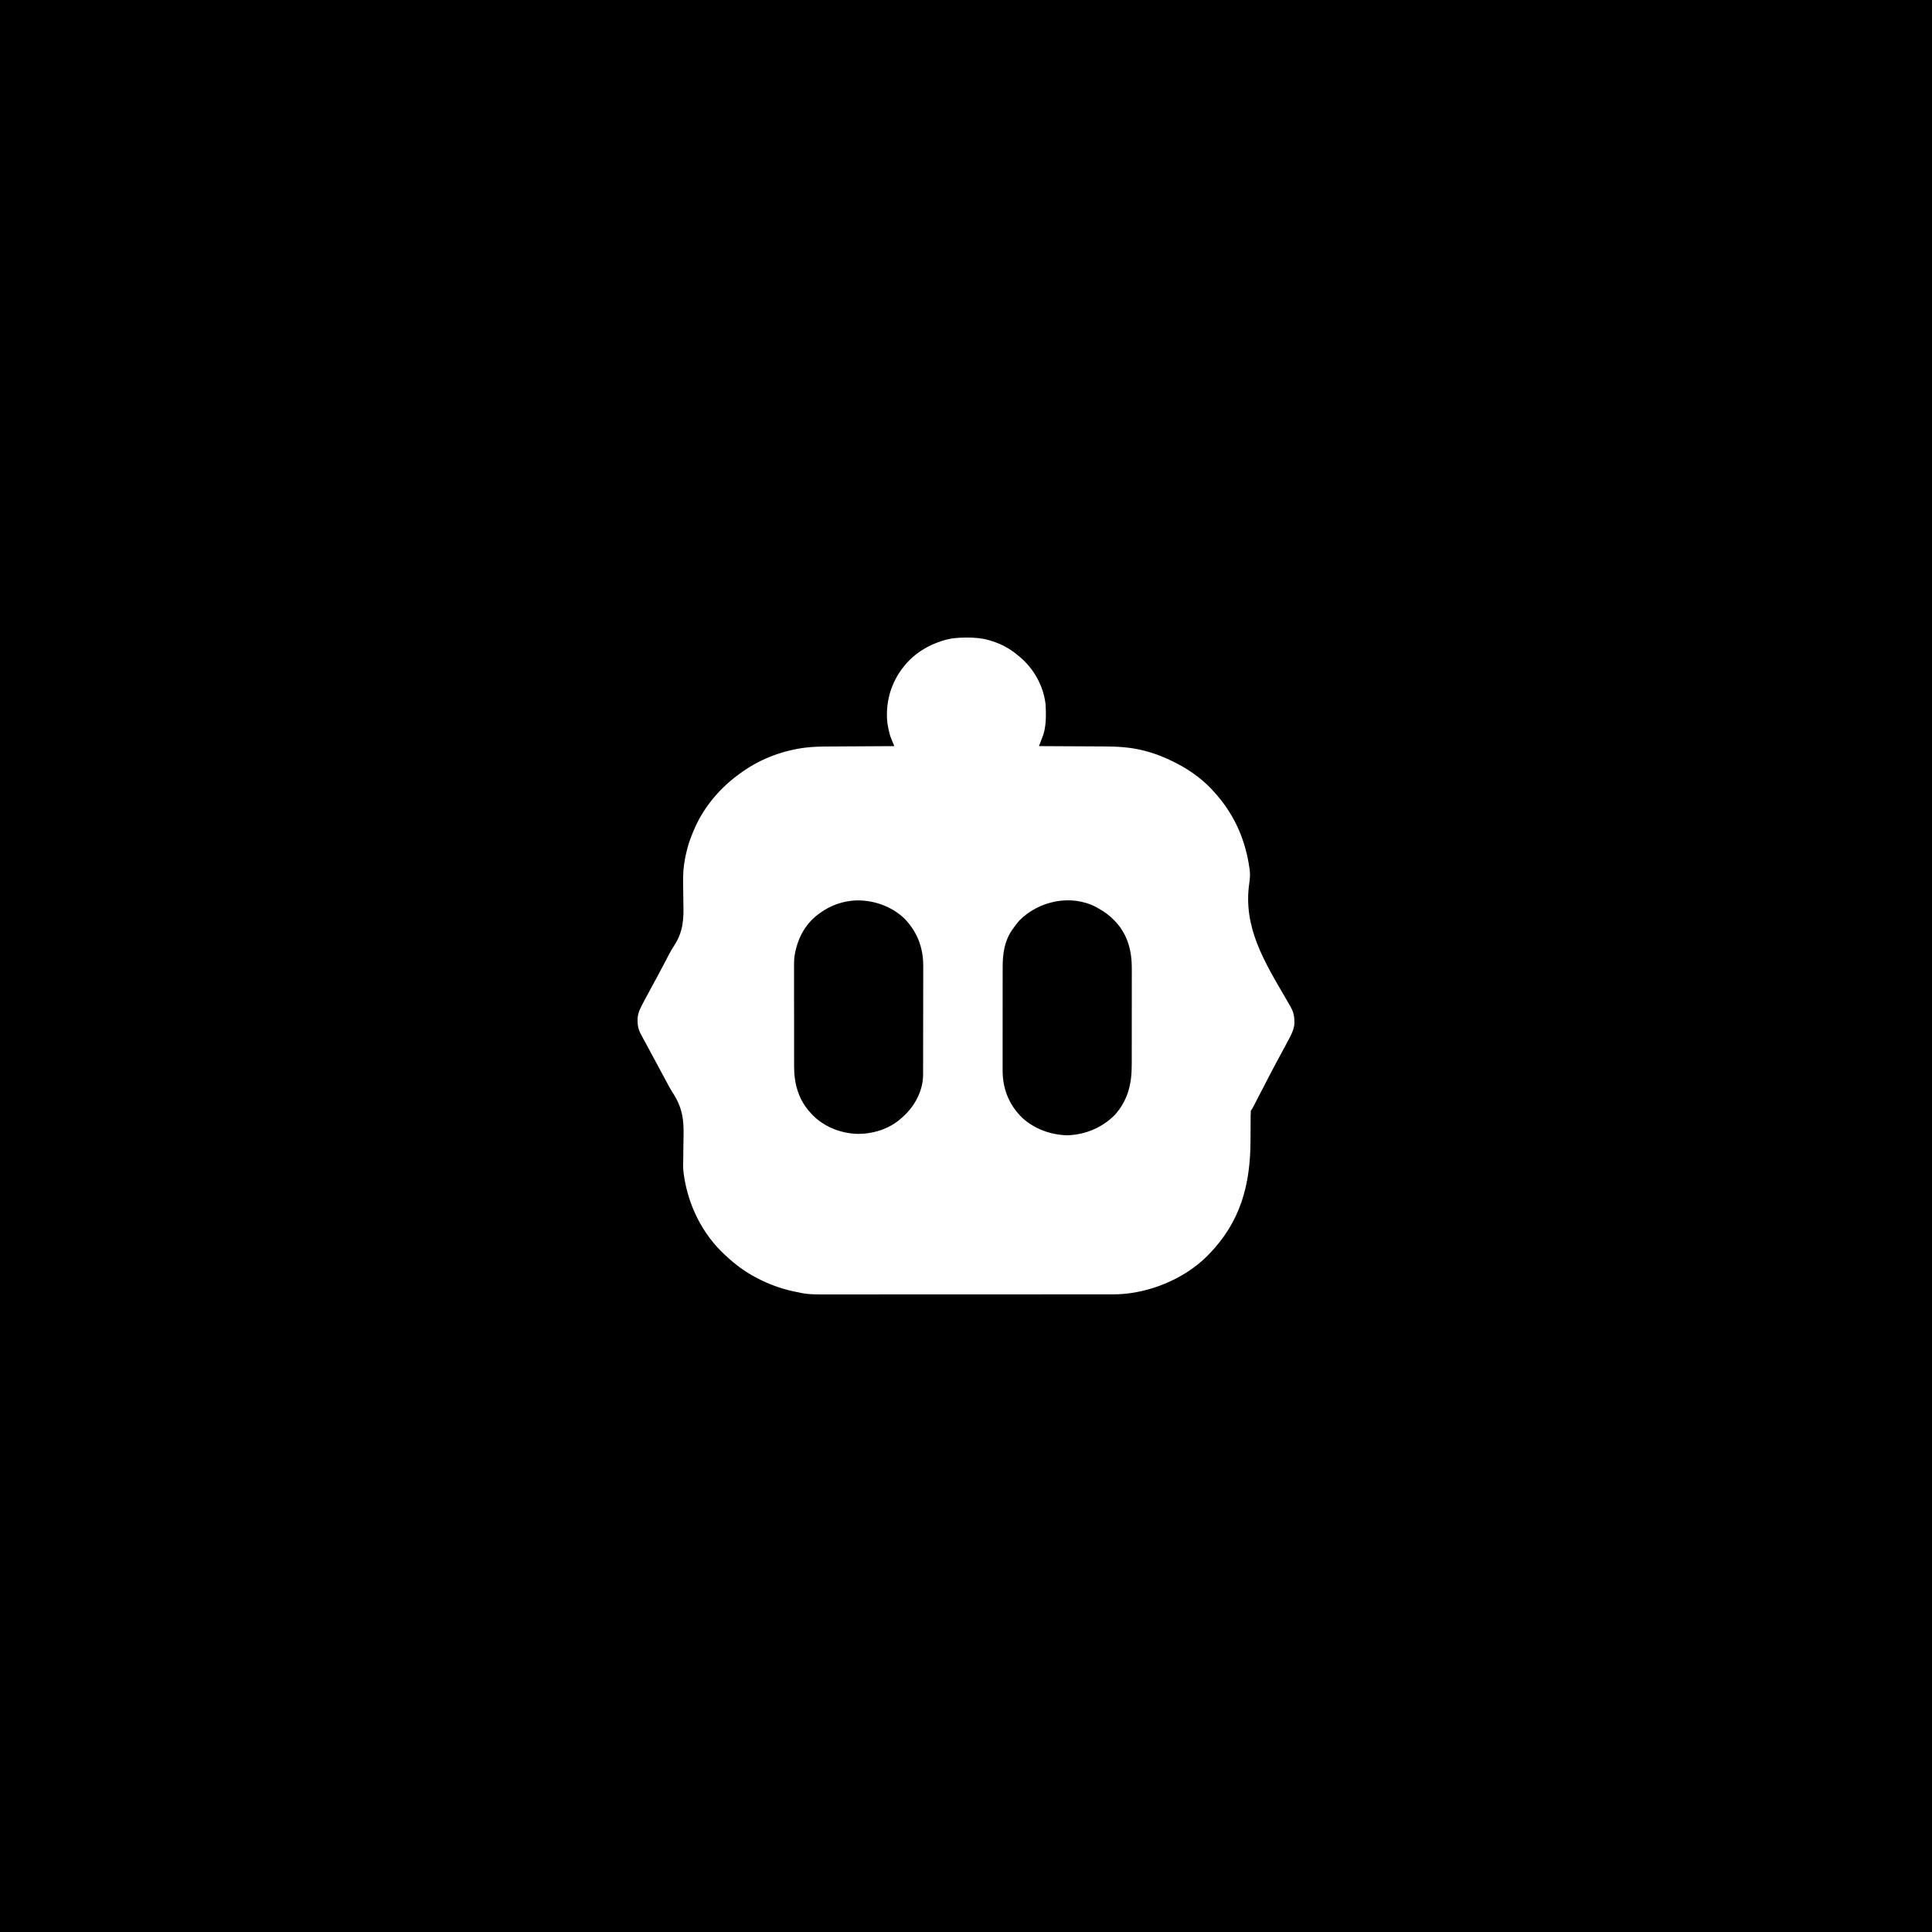
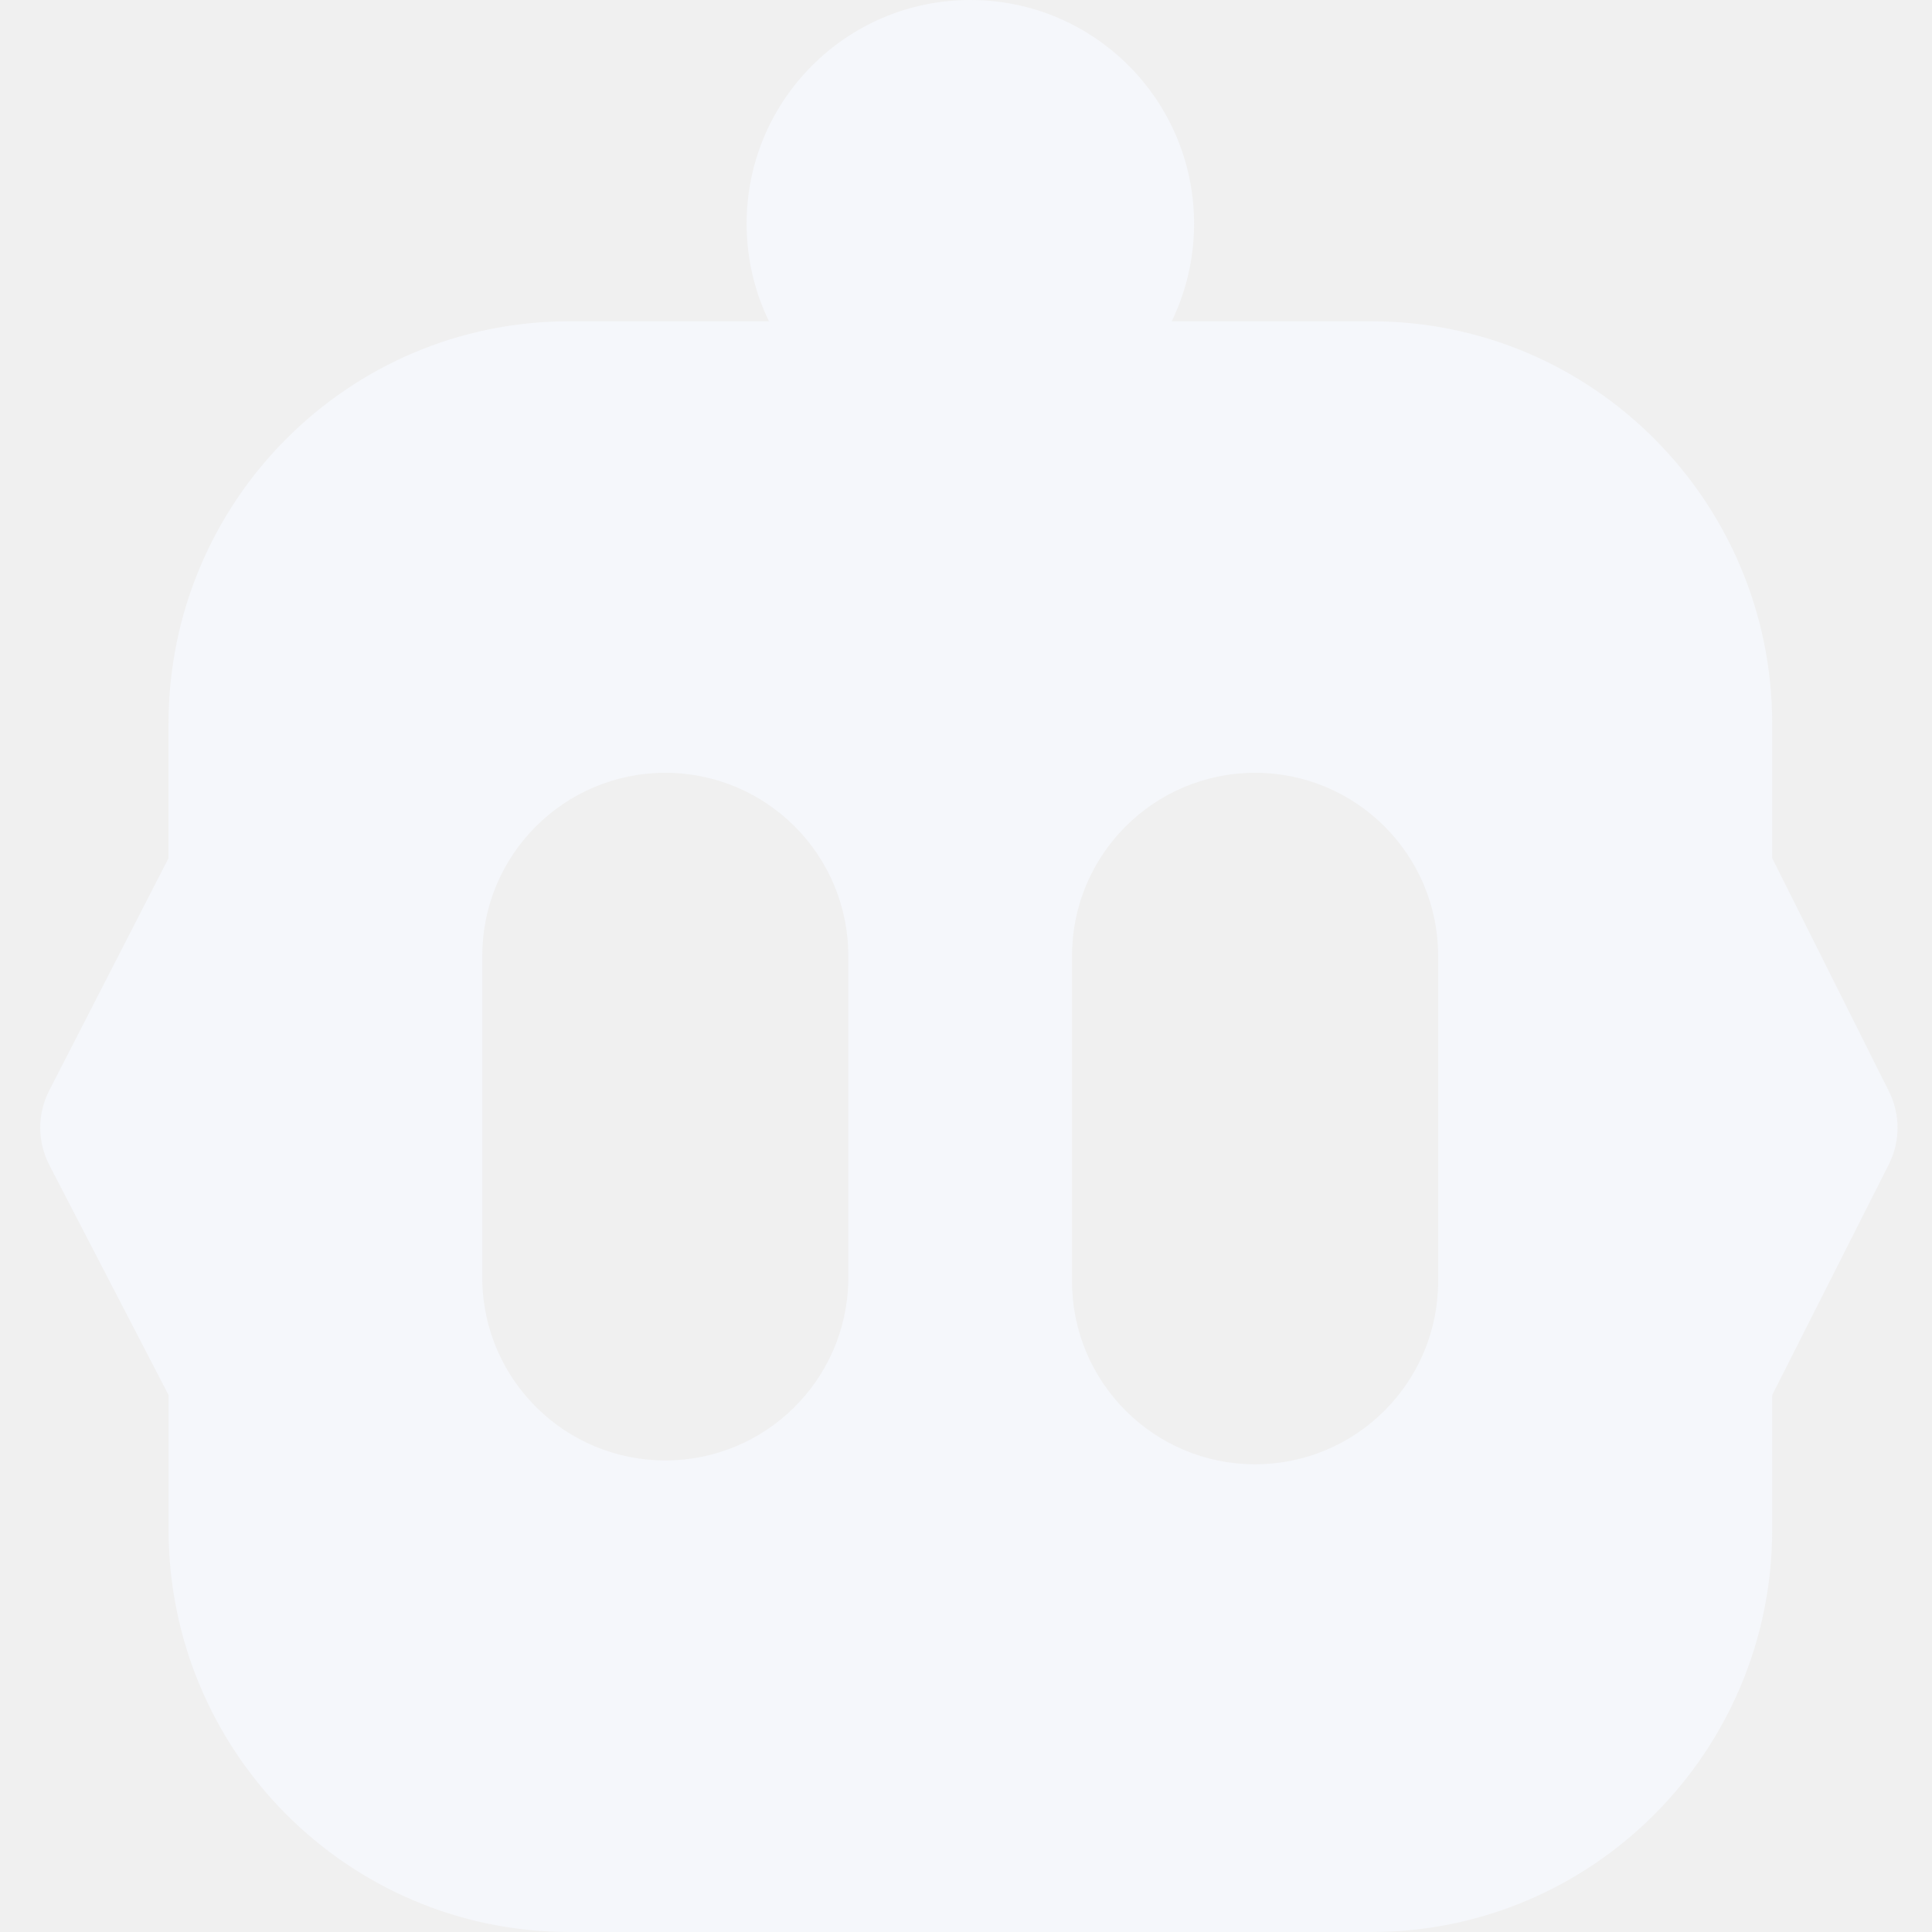
- <svg xmlns="http://www.w3.org/2000/svg" width="100" height="100" viewBox="0 0 100 100" fill="none">
-   <rect width="100" height="100" fill="black" />
-   <path d="M50.018 33C50.041 33 50.065 33 50.089 33C50.48 33.001 50.848 33.033 51.223 33.145C51.246 33.152 51.27 33.159 51.294 33.166C51.803 33.321 52.271 33.569 52.671 33.908C52.714 33.942 52.714 33.942 52.757 33.977C53.513 34.603 54.013 35.507 54.12 36.462C54.142 36.902 54.154 37.35 54.064 37.783C54.056 37.818 54.056 37.818 54.049 37.854C54.007 38.03 53.941 38.196 53.875 38.364C53.865 38.388 53.856 38.413 53.846 38.438C53.822 38.498 53.799 38.559 53.775 38.619C53.806 38.619 53.806 38.619 53.838 38.619C54.347 38.621 54.857 38.623 55.366 38.627C55.612 38.628 55.859 38.629 56.105 38.63C56.32 38.631 56.535 38.632 56.751 38.634C56.864 38.634 56.978 38.635 57.091 38.635C57.789 38.637 58.482 38.668 59.159 38.841C59.193 38.849 59.227 38.857 59.262 38.866C59.816 39.009 60.341 39.219 60.845 39.481C60.876 39.497 60.876 39.497 60.908 39.513C61.655 39.899 62.38 40.437 62.914 41.074C62.945 41.109 62.976 41.145 63.007 41.181C63.945 42.27 64.482 43.557 64.673 44.955C64.677 44.984 64.681 45.013 64.686 45.043C64.713 45.275 64.695 45.485 64.662 45.716C64.331 48.003 65.457 49.797 66.577 51.723C66.599 51.762 66.622 51.801 66.644 51.84C66.686 51.91 66.727 51.981 66.769 52.052C66.923 52.316 66.994 52.535 66.997 52.842C66.998 52.884 66.999 52.926 67 52.97C66.978 53.325 66.783 53.654 66.618 53.964C66.598 54.001 66.579 54.038 66.558 54.076C66.471 54.242 66.383 54.407 66.292 54.571C66.097 54.924 65.909 55.281 65.723 55.639C65.71 55.664 65.697 55.689 65.683 55.715C65.588 55.899 65.493 56.083 65.398 56.267C65.301 56.453 65.205 56.639 65.109 56.824C65.071 56.898 65.032 56.972 64.994 57.046C64.971 57.091 64.948 57.136 64.924 57.18C64.904 57.219 64.884 57.259 64.863 57.299C64.811 57.395 64.811 57.395 64.742 57.494C64.736 57.58 64.733 57.662 64.733 57.748C64.733 57.774 64.733 57.799 64.732 57.826C64.732 57.882 64.732 57.938 64.732 57.995C64.732 58.084 64.731 58.174 64.73 58.264C64.728 58.52 64.727 58.775 64.727 59.031C64.718 61.322 64.216 63.258 62.535 64.958C62.514 64.98 62.493 65.002 62.471 65.024C61.299 66.194 59.481 66.948 57.797 66.993C57.652 66.995 57.506 66.995 57.36 66.995C57.294 66.995 57.227 66.995 57.161 66.995C56.981 66.996 56.801 66.996 56.621 66.995C56.426 66.995 56.231 66.996 56.036 66.996C55.655 66.997 55.274 66.997 54.893 66.996C54.583 66.996 54.273 66.996 53.963 66.996C53.919 66.996 53.875 66.997 53.829 66.997C53.739 66.997 53.649 66.997 53.559 66.997C52.956 66.997 52.353 66.997 51.75 66.997C51.727 66.997 51.703 66.997 51.679 66.997C51.488 66.997 51.297 66.997 51.106 66.997C50.361 66.996 49.616 66.997 48.871 66.997C48.033 66.998 47.194 66.999 46.355 66.998C45.912 66.998 45.468 66.998 45.025 66.999C44.648 66.999 44.27 66.999 43.893 66.999C43.701 66.999 43.508 66.999 43.316 66.999C41.817 67.003 41.817 67.003 41.117 66.849C41.087 66.843 41.057 66.836 41.026 66.83C40.382 66.689 39.765 66.457 39.186 66.153C39.151 66.134 39.151 66.134 39.115 66.116C38.555 65.82 38.058 65.451 37.6 65.025C37.581 65.008 37.563 64.992 37.545 64.975C36.337 63.868 35.61 62.36 35.392 60.779C35.389 60.758 35.386 60.737 35.383 60.716C35.347 60.446 35.359 60.176 35.366 59.904C35.37 59.715 35.37 59.524 35.372 59.334C35.373 59.169 35.376 59.004 35.38 58.839C35.405 57.947 35.312 57.301 34.808 56.542C34.705 56.383 34.617 56.218 34.53 56.051C34.497 55.991 34.465 55.931 34.432 55.871C34.284 55.598 34.138 55.325 33.992 55.051C33.832 54.752 33.671 54.453 33.508 54.154C33.446 54.04 33.385 53.926 33.323 53.812C33.31 53.788 33.297 53.764 33.283 53.739C33.249 53.675 33.215 53.611 33.181 53.547C33.154 53.496 33.154 53.496 33.127 53.445C33.035 53.248 33.002 53.072 33.002 52.856C33.001 52.813 33.001 52.77 33 52.725C33.018 52.39 33.186 52.1 33.342 51.807C33.362 51.77 33.382 51.732 33.402 51.694C33.52 51.47 33.641 51.248 33.762 51.026C33.96 50.666 34.153 50.302 34.345 49.939C34.395 49.843 34.446 49.748 34.497 49.652C34.532 49.586 34.566 49.52 34.6 49.453C34.687 49.286 34.777 49.123 34.881 48.965C35.364 48.232 35.396 47.581 35.371 46.727C35.364 46.47 35.363 46.214 35.361 45.957C35.359 45.865 35.358 45.773 35.357 45.681C35.352 45.255 35.376 44.843 35.461 44.424C35.469 44.383 35.477 44.342 35.485 44.3C35.505 44.201 35.528 44.103 35.554 44.005C35.567 43.954 35.567 43.954 35.58 43.902C35.673 43.556 35.799 43.226 35.944 42.898C35.955 42.873 35.966 42.849 35.977 42.824C36.461 41.73 37.301 40.752 38.289 40.045C38.309 40.031 38.328 40.017 38.348 40.003C39.272 39.327 40.386 38.887 41.531 38.718C41.568 38.713 41.605 38.707 41.643 38.702C42.124 38.639 42.603 38.64 43.088 38.638C43.181 38.638 43.273 38.637 43.366 38.636C43.583 38.635 43.801 38.633 44.019 38.632C44.267 38.631 44.515 38.629 44.763 38.628C45.272 38.624 45.781 38.621 46.291 38.619C46.276 38.585 46.262 38.551 46.247 38.516C46.228 38.471 46.209 38.425 46.19 38.38C46.181 38.358 46.171 38.336 46.162 38.313C46.093 38.148 46.04 37.986 46.004 37.812C45.999 37.787 45.993 37.762 45.987 37.736C45.95 37.555 45.918 37.377 45.911 37.192C45.91 37.155 45.909 37.118 45.907 37.081C45.887 35.974 46.286 34.972 47.076 34.166C47.541 33.708 48.101 33.387 48.729 33.182C48.772 33.168 48.772 33.168 48.817 33.154C49.214 33.031 49.602 32.999 50.018 33ZM42.462 47.244C42.43 47.267 42.397 47.29 42.364 47.314C41.628 47.863 41.245 48.663 41.117 49.533C41.097 49.744 41.099 49.956 41.1 50.169C41.1 50.229 41.1 50.289 41.1 50.349C41.099 50.511 41.099 50.673 41.1 50.834C41.1 51.004 41.1 51.175 41.1 51.345C41.1 51.631 41.1 51.916 41.101 52.202C41.102 52.531 41.102 52.86 41.102 53.189C41.102 53.507 41.102 53.826 41.102 54.144C41.102 54.279 41.102 54.413 41.102 54.548C41.102 54.707 41.102 54.866 41.103 55.025C41.103 55.082 41.103 55.14 41.103 55.198C41.101 56.101 41.334 56.948 41.98 57.627C42.005 57.655 42.031 57.683 42.058 57.712C42.645 58.314 43.483 58.651 44.335 58.688C45.17 58.707 46.017 58.442 46.636 57.892C46.685 57.849 46.685 57.849 46.736 57.805C47.33 57.272 47.749 56.504 47.778 55.713C47.779 55.666 47.779 55.62 47.779 55.573C47.779 55.547 47.779 55.522 47.779 55.495C47.779 55.409 47.779 55.322 47.779 55.236C47.779 55.174 47.78 55.112 47.78 55.05C47.78 54.882 47.781 54.714 47.781 54.546C47.781 54.441 47.781 54.335 47.781 54.23C47.782 53.9 47.782 53.57 47.782 53.24C47.782 52.861 47.783 52.481 47.784 52.101C47.785 51.807 47.785 51.513 47.785 51.219C47.785 51.043 47.785 50.868 47.786 50.693C47.786 50.527 47.786 50.362 47.786 50.197C47.786 50.136 47.786 50.076 47.787 50.016C47.792 49.057 47.48 48.217 46.785 47.516C46.116 46.903 45.238 46.589 44.317 46.604C43.642 46.632 43 46.854 42.462 47.244ZM52.769 47.638C52.645 47.776 52.536 47.922 52.43 48.073C52.411 48.099 52.393 48.125 52.374 48.151C51.979 48.74 51.897 49.395 51.898 50.077C51.898 50.14 51.898 50.203 51.898 50.267C51.897 50.437 51.897 50.607 51.897 50.777C51.898 50.92 51.897 51.062 51.897 51.205C51.897 51.542 51.897 51.879 51.897 52.216C51.898 52.562 51.897 52.908 51.896 53.254C51.895 53.553 51.895 53.851 51.895 54.15C51.895 54.328 51.895 54.505 51.895 54.683C51.894 54.85 51.894 55.018 51.895 55.185C51.895 55.246 51.895 55.307 51.895 55.368C51.889 56.325 52.205 57.168 52.913 57.859C53.551 58.44 54.371 58.736 55.243 58.763C56.182 58.734 57.05 58.365 57.7 57.711C58.375 56.961 58.58 56.104 58.578 55.13C58.578 55.07 58.579 55.01 58.579 54.951C58.579 54.79 58.579 54.63 58.579 54.469C58.579 54.335 58.579 54.2 58.58 54.066C58.58 53.748 58.58 53.43 58.58 53.112C58.58 52.785 58.58 52.459 58.581 52.132C58.581 51.851 58.581 51.569 58.581 51.288C58.581 51.12 58.581 50.952 58.582 50.785C58.582 50.627 58.582 50.469 58.582 50.311C58.582 50.254 58.582 50.196 58.582 50.139C58.586 49.244 58.38 48.392 57.741 47.708C57.726 47.692 57.712 47.676 57.696 47.66C57.442 47.392 57.171 47.192 56.844 47.012C56.812 46.993 56.779 46.974 56.745 46.955C55.44 46.265 53.771 46.629 52.769 47.638Z" fill="white" />
+ <svg xmlns="http://www.w3.org/2000/svg" fill="#f5f7fb" fill-rule="evenodd" height="1em" style="flex:none;line-height:1" viewBox="0 0 24 24" width="1em">
+   <path d="M17.035 3.991c2.75 0 4.98 2.24 4.98 5.003v1.667l1.45 2.896a1.01 1.01 0 01-.002.909l-1.448 2.864v1.668c0 2.762-2.23 5.002-4.98 5.002H7.074c-2.751 0-4.98-2.24-4.98-5.002V17.33l-1.48-2.855a1.01 1.01 0 01-.003-.927l1.482-2.887V8.994c0-2.763 2.23-5.003 4.98-5.003h9.962zM8.265 9.6a2.274 2.274 0 00-2.274 2.274v4.042a2.274 2.274 0 004.547 0v-4.042A2.274 2.274 0 008.265 9.6zm7.326 0a2.274 2.274 0 00-2.274 2.274v4.042a2.274 2.274 0 104.548 0v-4.042A2.274 2.274 0 0015.59 9.6z" />
+   <path d="M12.054 5.558a2.779 2.779 0 100-5.558 2.779 2.779 0 000 5.558z" />
</svg>
